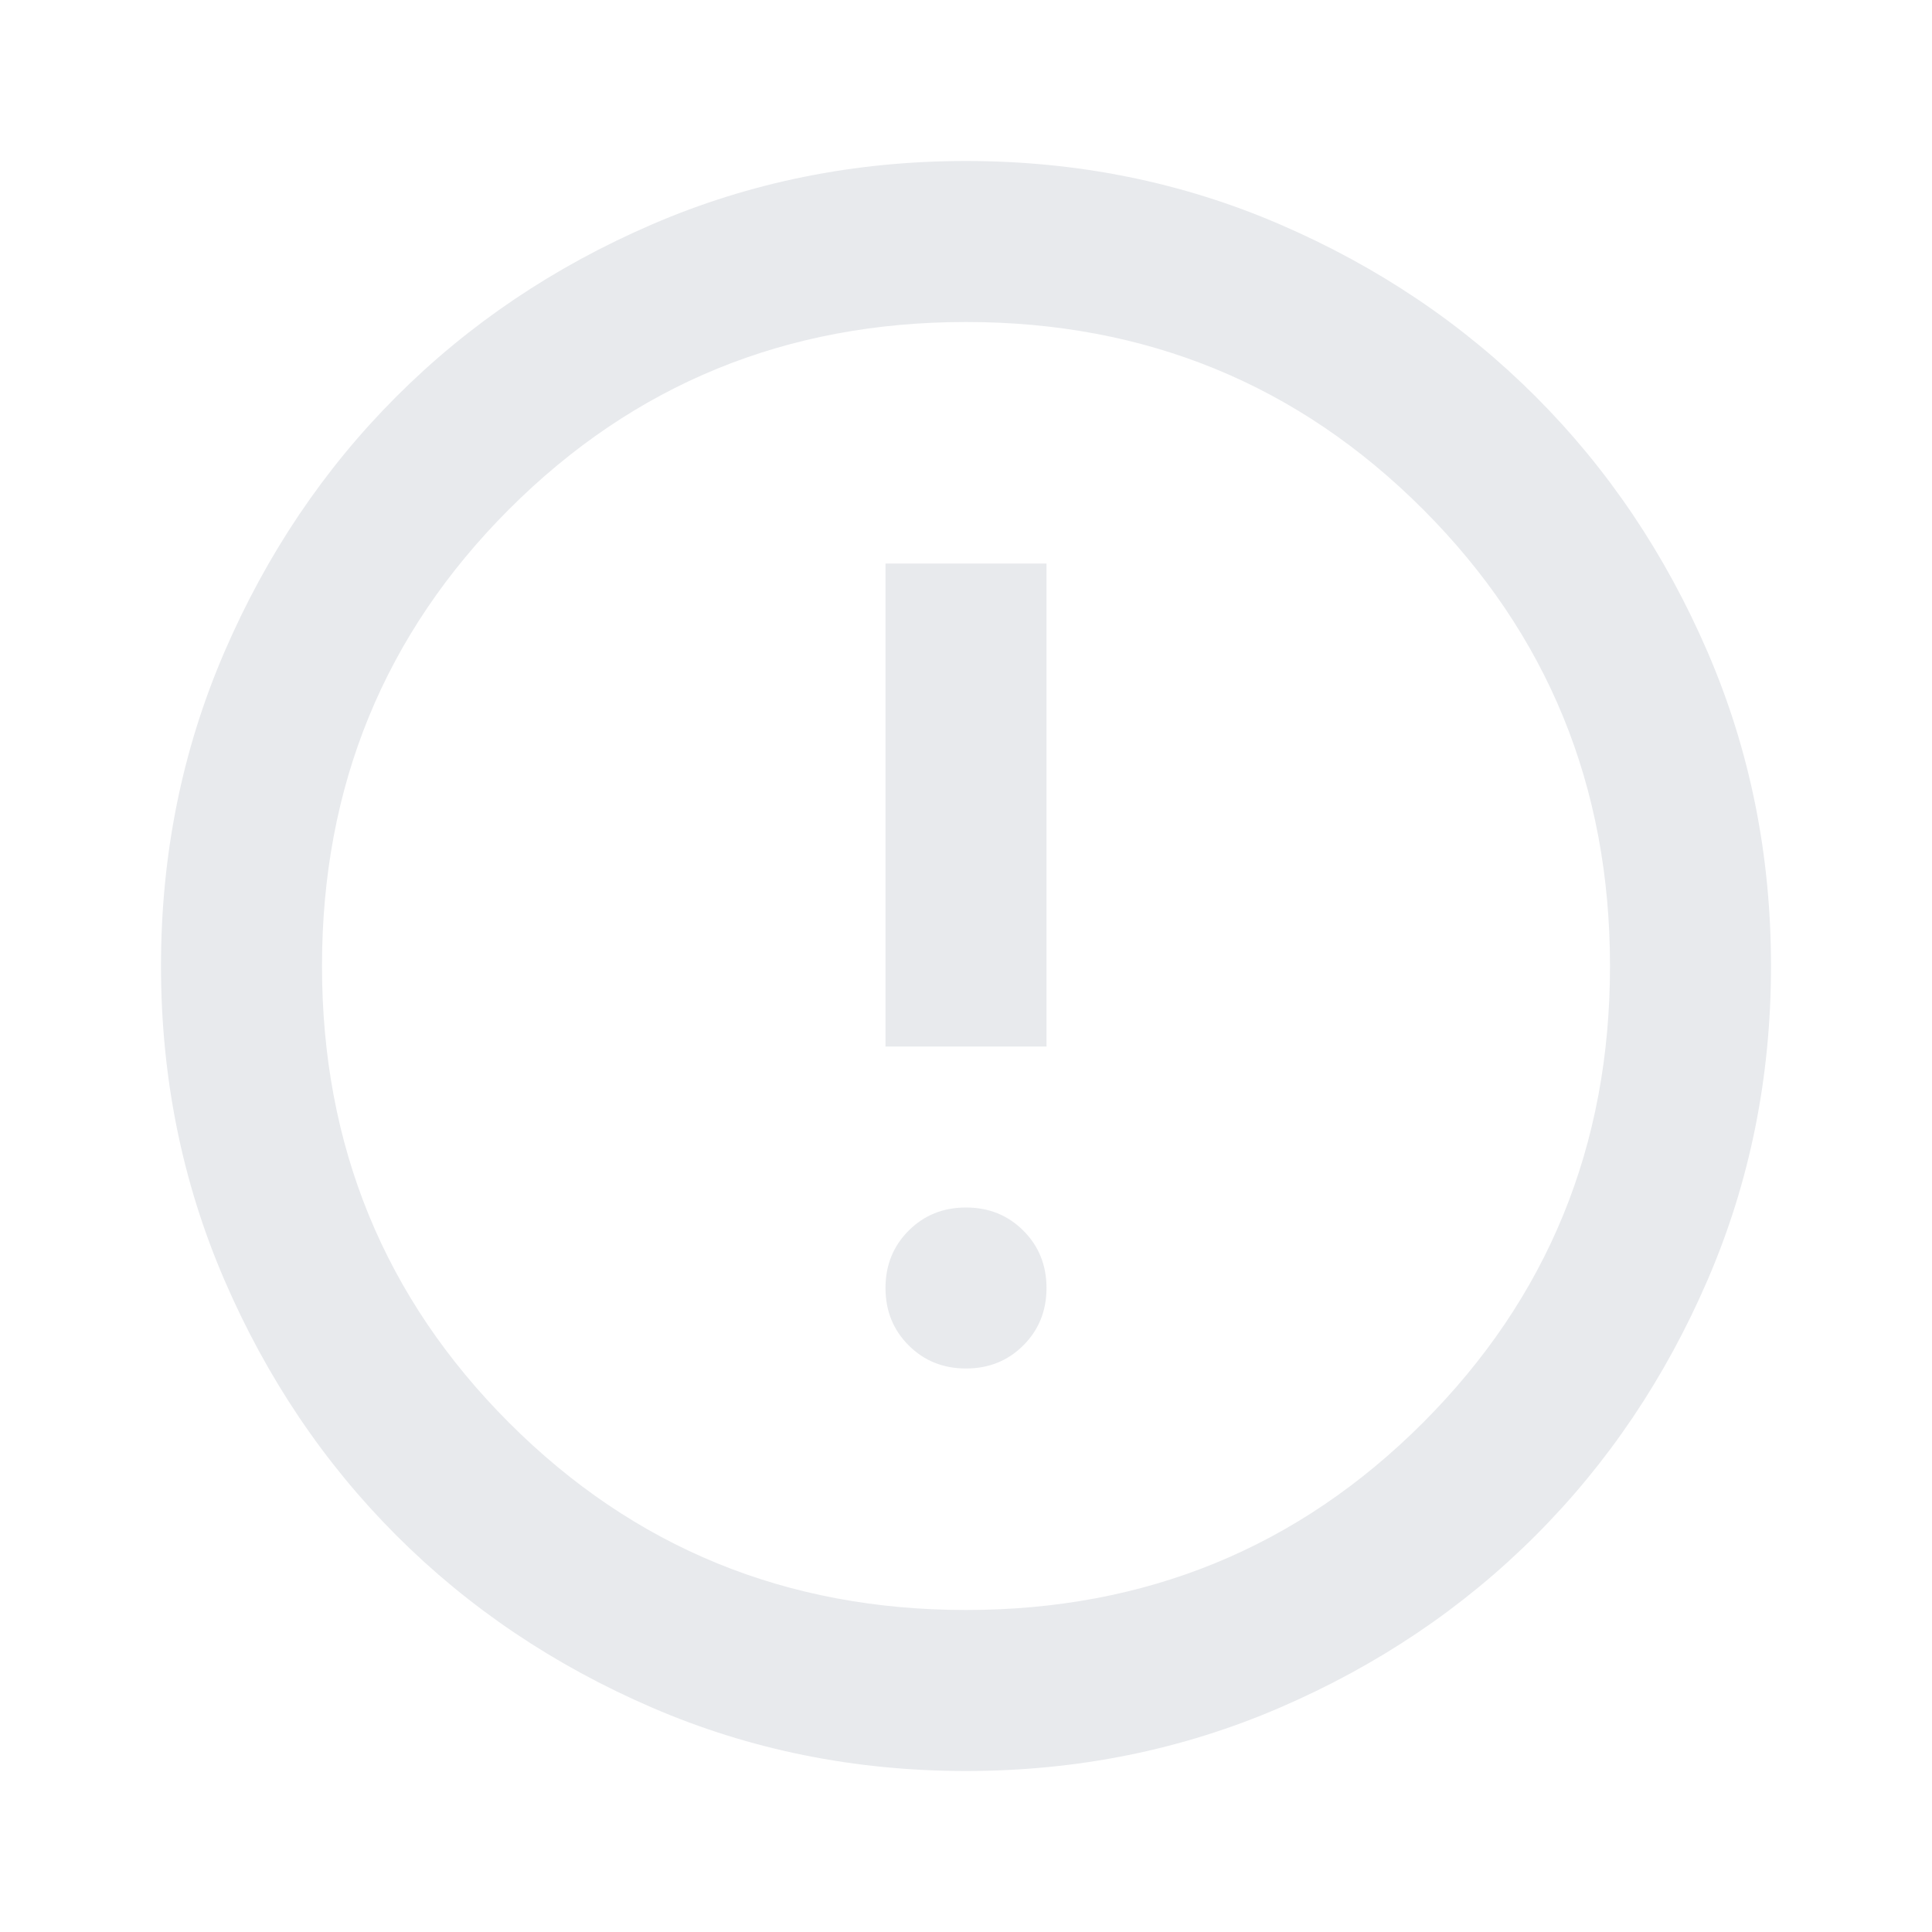
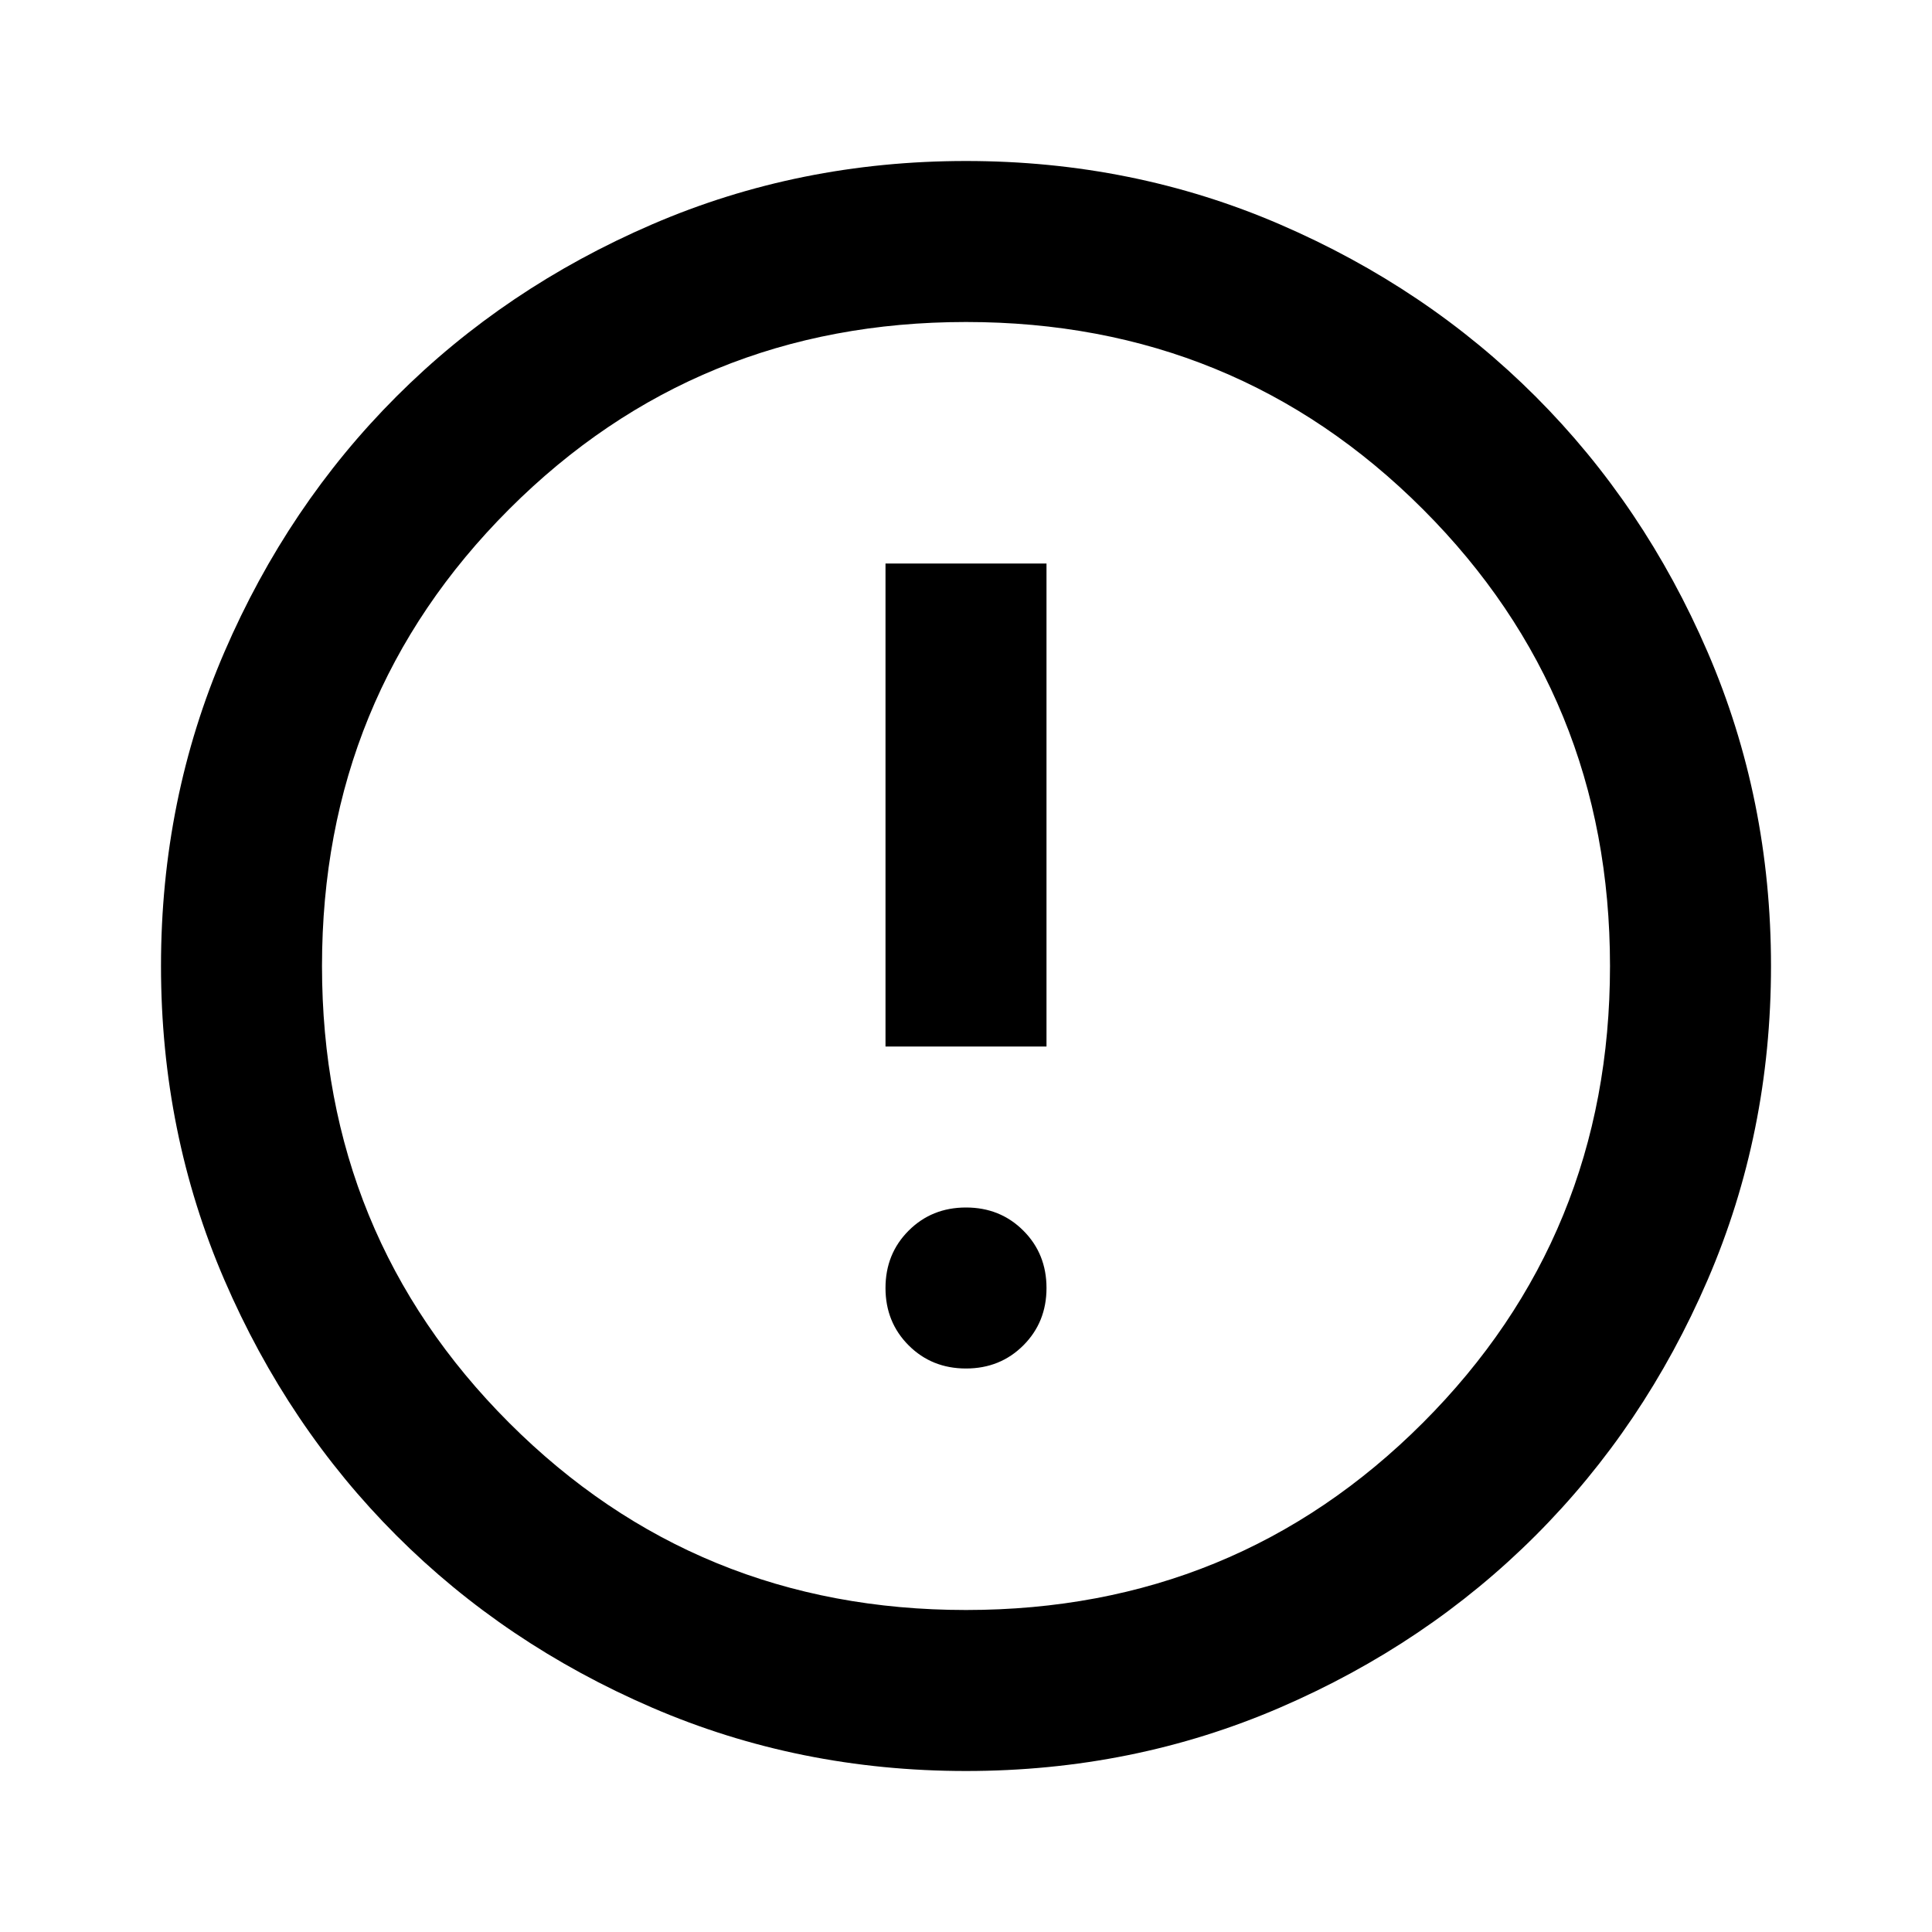
- <svg xmlns="http://www.w3.org/2000/svg" height="24px" viewBox="0 -960 960 960" width="24px" fill="#e8eaed">
+ <svg xmlns="http://www.w3.org/2000/svg" height="24px" viewBox="0 -960 960 960" width="24px" fill="#000000">
  <path d="M480-280q17 0 28.5-11.5T520-320q0-17-11.5-28.5T480-360q-17 0-28.5 11.5T440-320q0 17 11.5 28.5T480-280Zm-40-160h80v-240h-80v240Zm40 360q-83 0-156-31.5T197-197q-54-54-85.5-127T80-480q0-83 31.5-156T197-763q54-54 127-85.5T480-880q83 0 156 31.5T763-763q54 54 85.5 127T880-480q0 83-31.5 156T763-197q-54 54-127 85.5T480-80Zm0-80q134 0 227-93t93-227q0-134-93-227t-227-93q-134 0-227 93t-93 227q0 134 93 227t227 93Zm0-320Z" />
</svg>
